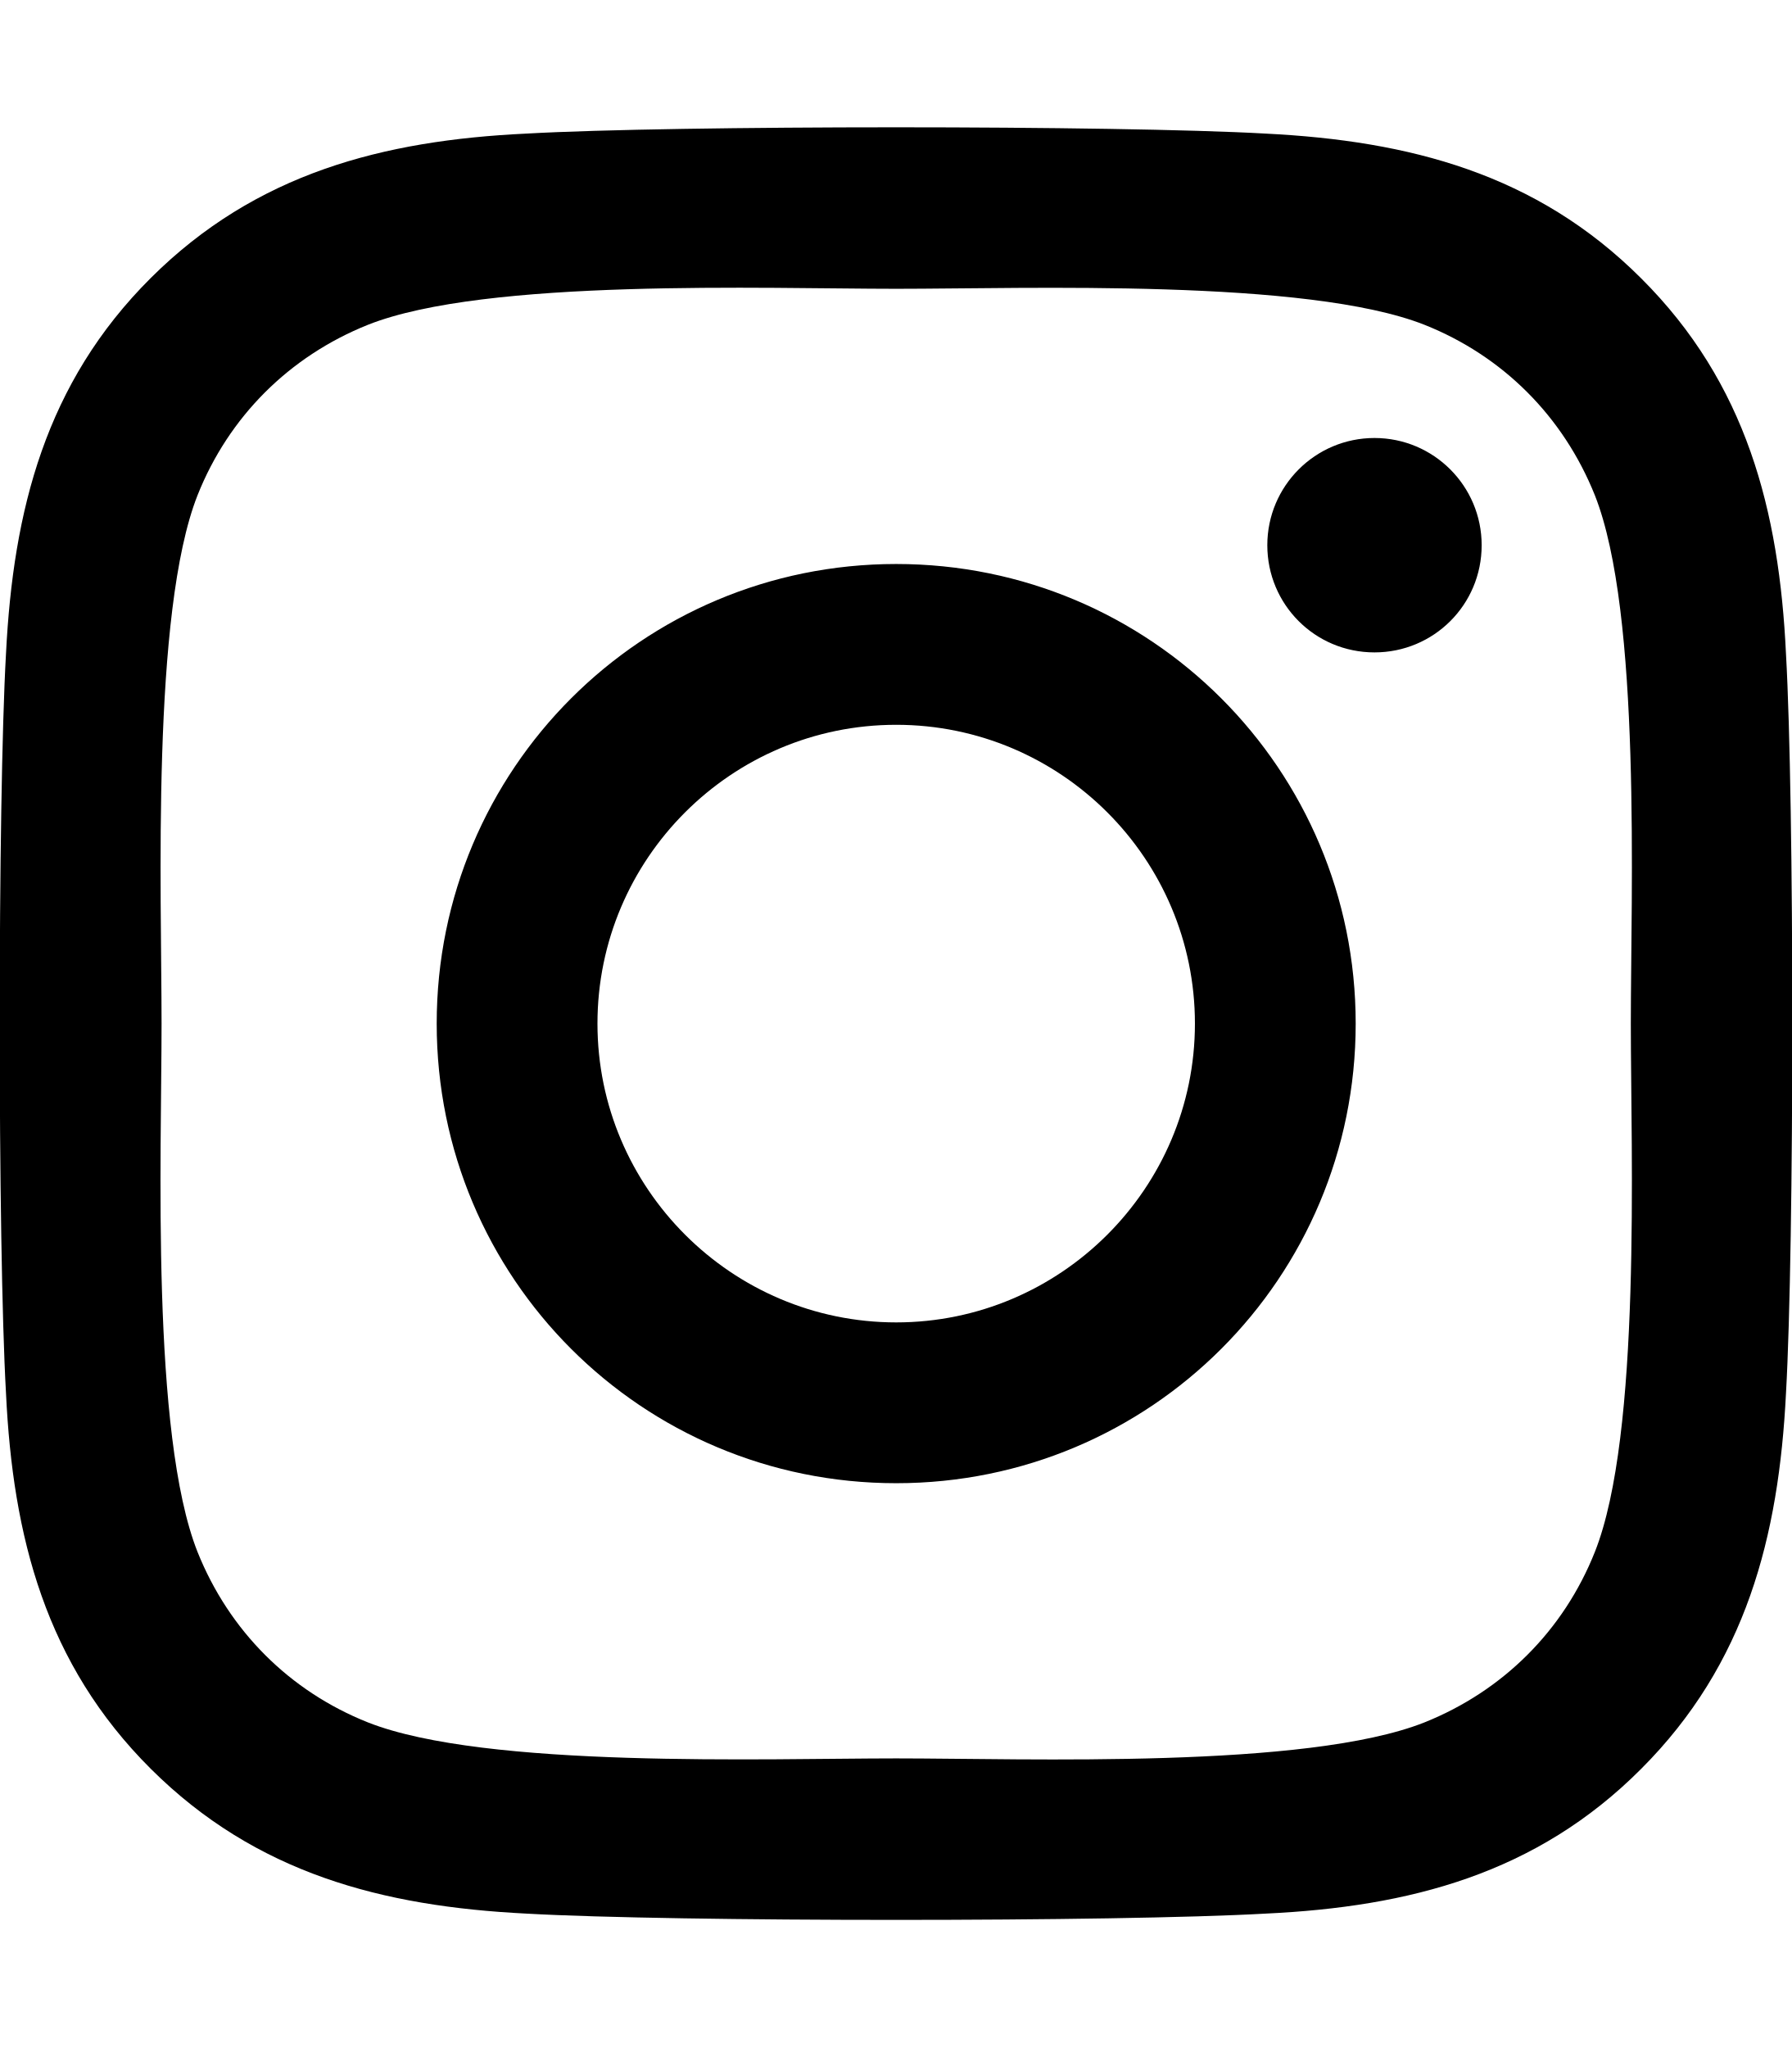
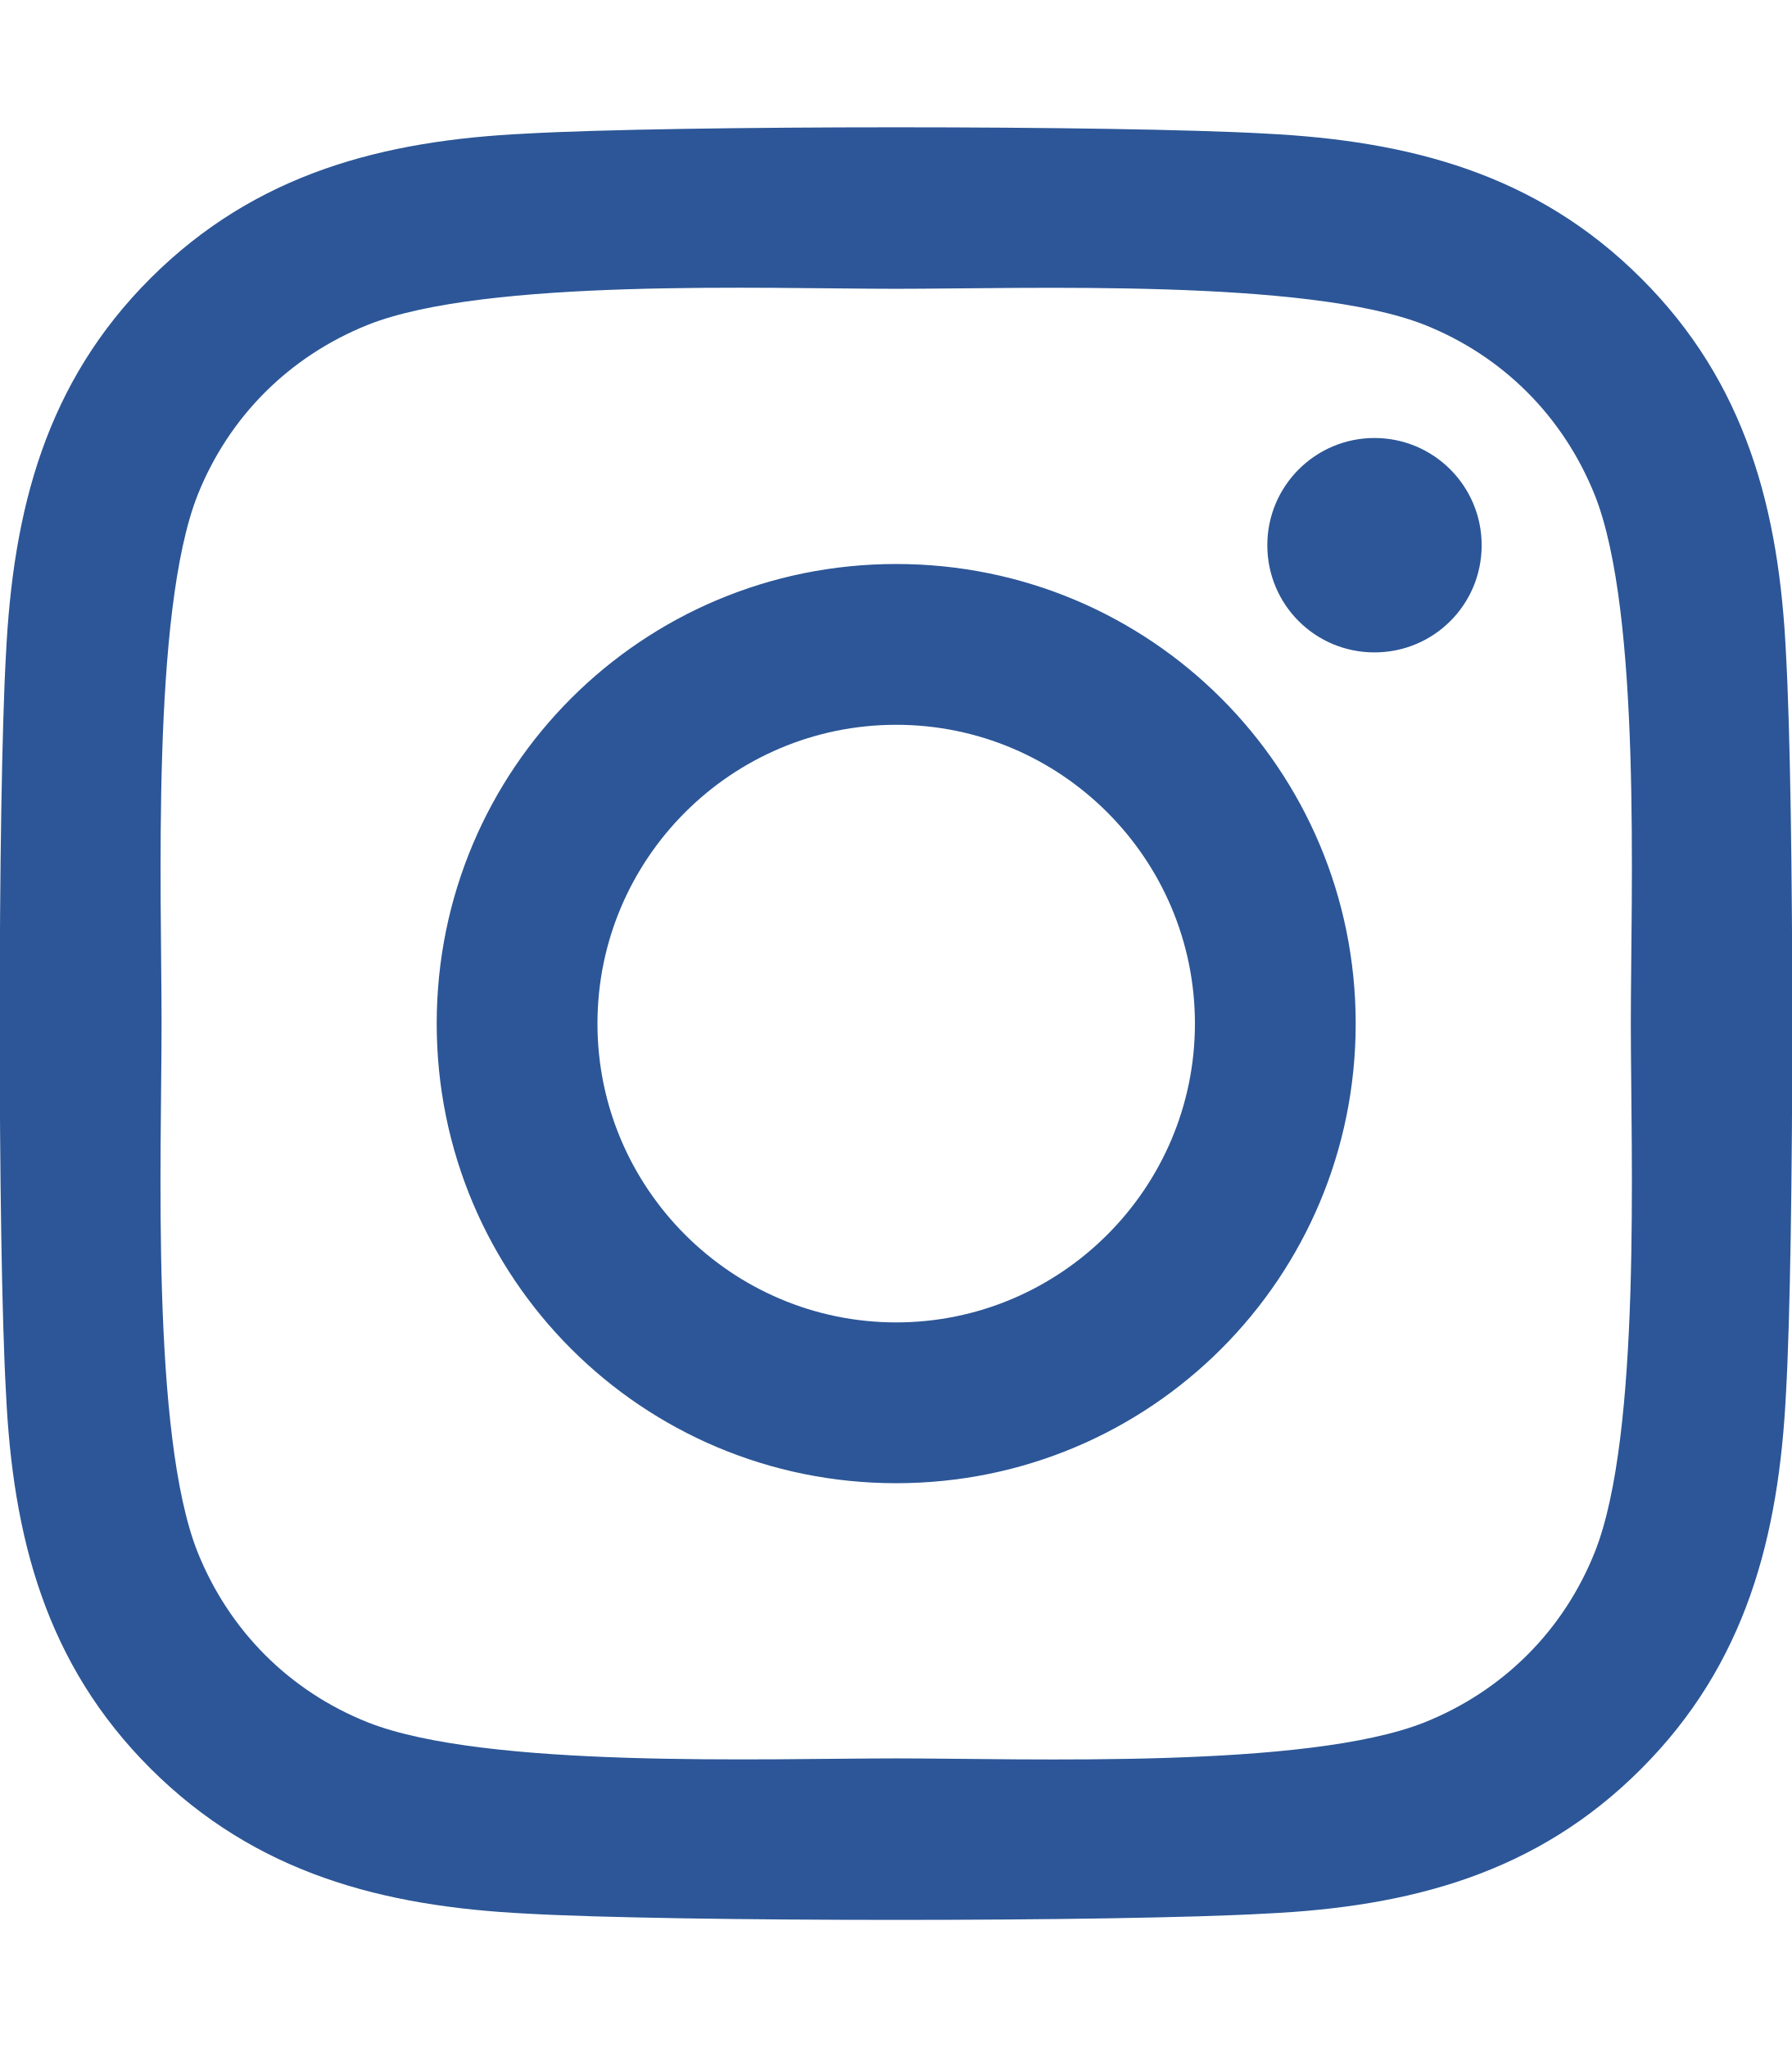
- <svg xmlns="http://www.w3.org/2000/svg" aria-hidden="true" focusable="false" data-prefix="fab" data-icon="instagram" class="svg-inline--fa fa-instagram fa-w-14" role="img" viewBox="0 0 448 512">
-   <path fill="currentColor" d="M224.1 141c-63.6 0-114.9 51.3-114.9 114.9s51.3 114.9 114.9 114.9S339 319.5 339 255.9 287.7 141 224.1 141zm0 189.6c-41.1 0-74.7-33.5-74.7-74.7s33.5-74.7 74.7-74.7 74.7 33.5 74.7 74.7-33.6 74.7-74.7 74.7zm146.4-194.3c0 14.9-12 26.8-26.8 26.8-14.9 0-26.8-12-26.8-26.8s12-26.8 26.8-26.8 26.8 12 26.8 26.8zm76.1 27.2c-1.7-35.9-9.9-67.7-36.2-93.9-26.2-26.2-58-34.4-93.9-36.2-37-2.1-147.9-2.1-184.9 0-35.8 1.7-67.6 9.9-93.9 36.1s-34.4 58-36.2 93.9c-2.1 37-2.1 147.9 0 184.9 1.7 35.9 9.9 67.7 36.2 93.9s58 34.4 93.9 36.2c37 2.1 147.9 2.1 184.9 0 35.9-1.7 67.7-9.9 93.9-36.2 26.2-26.2 34.4-58 36.2-93.9 2.1-37 2.1-147.8 0-184.8zM398.8 388c-7.8 19.6-22.9 34.7-42.6 42.6-29.5 11.7-99.5 9-132.1 9s-102.7 2.6-132.1-9c-19.6-7.8-34.7-22.9-42.6-42.6-11.7-29.5-9-99.5-9-132.1s-2.6-102.7 9-132.1c7.8-19.6 22.9-34.7 42.6-42.6 29.5-11.7 99.5-9 132.1-9s102.7-2.6 132.1 9c19.6 7.8 34.7 22.9 42.6 42.6 11.7 29.5 9 99.5 9 132.1s2.7 102.7-9 132.1z" />
+ <svg xmlns="http://www.w3.org/2000/svg" version="1.1" id="Capa_1" focusable="false" x="0px" y="0px" viewBox="0 0 448 512" style="enable-background:new 0 0 448 512;" xml:space="preserve">
+   <style type="text/css">
+ 	.st0{fill:#2C5697;}
+ </style>
+   <path class="st0" d="M224.1,141c-63.6,0-114.9,51.3-114.9,114.9s51.3,114.9,114.9,114.9S339,319.5,339,255.9S287.7,141,224.1,141z   M224.1,330.6c-41.1,0-74.7-33.5-74.7-74.7s33.5-74.7,74.7-74.7s74.7,33.5,74.7,74.7S265.2,330.6,224.1,330.6L224.1,330.6z   M370.5,136.3c0,14.9-12,26.8-26.8,26.8c-14.9,0-26.8-12-26.8-26.8s12-26.8,26.8-26.8S370.5,121.5,370.5,136.3z M446.6,163.5  c-1.7-35.9-9.9-67.7-36.2-93.9c-26.2-26.2-58-34.4-93.9-36.2c-37-2.1-147.9-2.1-184.9,0C95.8,35.1,64,43.3,37.7,69.5  s-34.4,58-36.2,93.9c-2.1,37-2.1,147.9,0,184.9c1.7,35.9,9.9,67.7,36.2,93.9s58,34.4,93.9,36.2c37,2.1,147.9,2.1,184.9,0  c35.9-1.7,67.7-9.9,93.9-36.2c26.2-26.2,34.4-58,36.2-93.9C448.7,311.3,448.7,200.5,446.6,163.5L446.6,163.5z M398.8,388  c-7.8,19.6-22.9,34.7-42.6,42.6c-29.5,11.7-99.5,9-132.1,9s-102.7,2.6-132.1-9c-19.6-7.8-34.7-22.9-42.6-42.6  c-11.7-29.5-9-99.5-9-132.1s-2.6-102.7,9-132.1c7.8-19.6,22.9-34.7,42.6-42.6c29.5-11.7,99.5-9,132.1-9s102.7-2.6,132.1,9  c19.6,7.8,34.7,22.9,42.6,42.6c11.7,29.5,9,99.5,9,132.1S410.5,358.6,398.8,388z" />
</svg>
